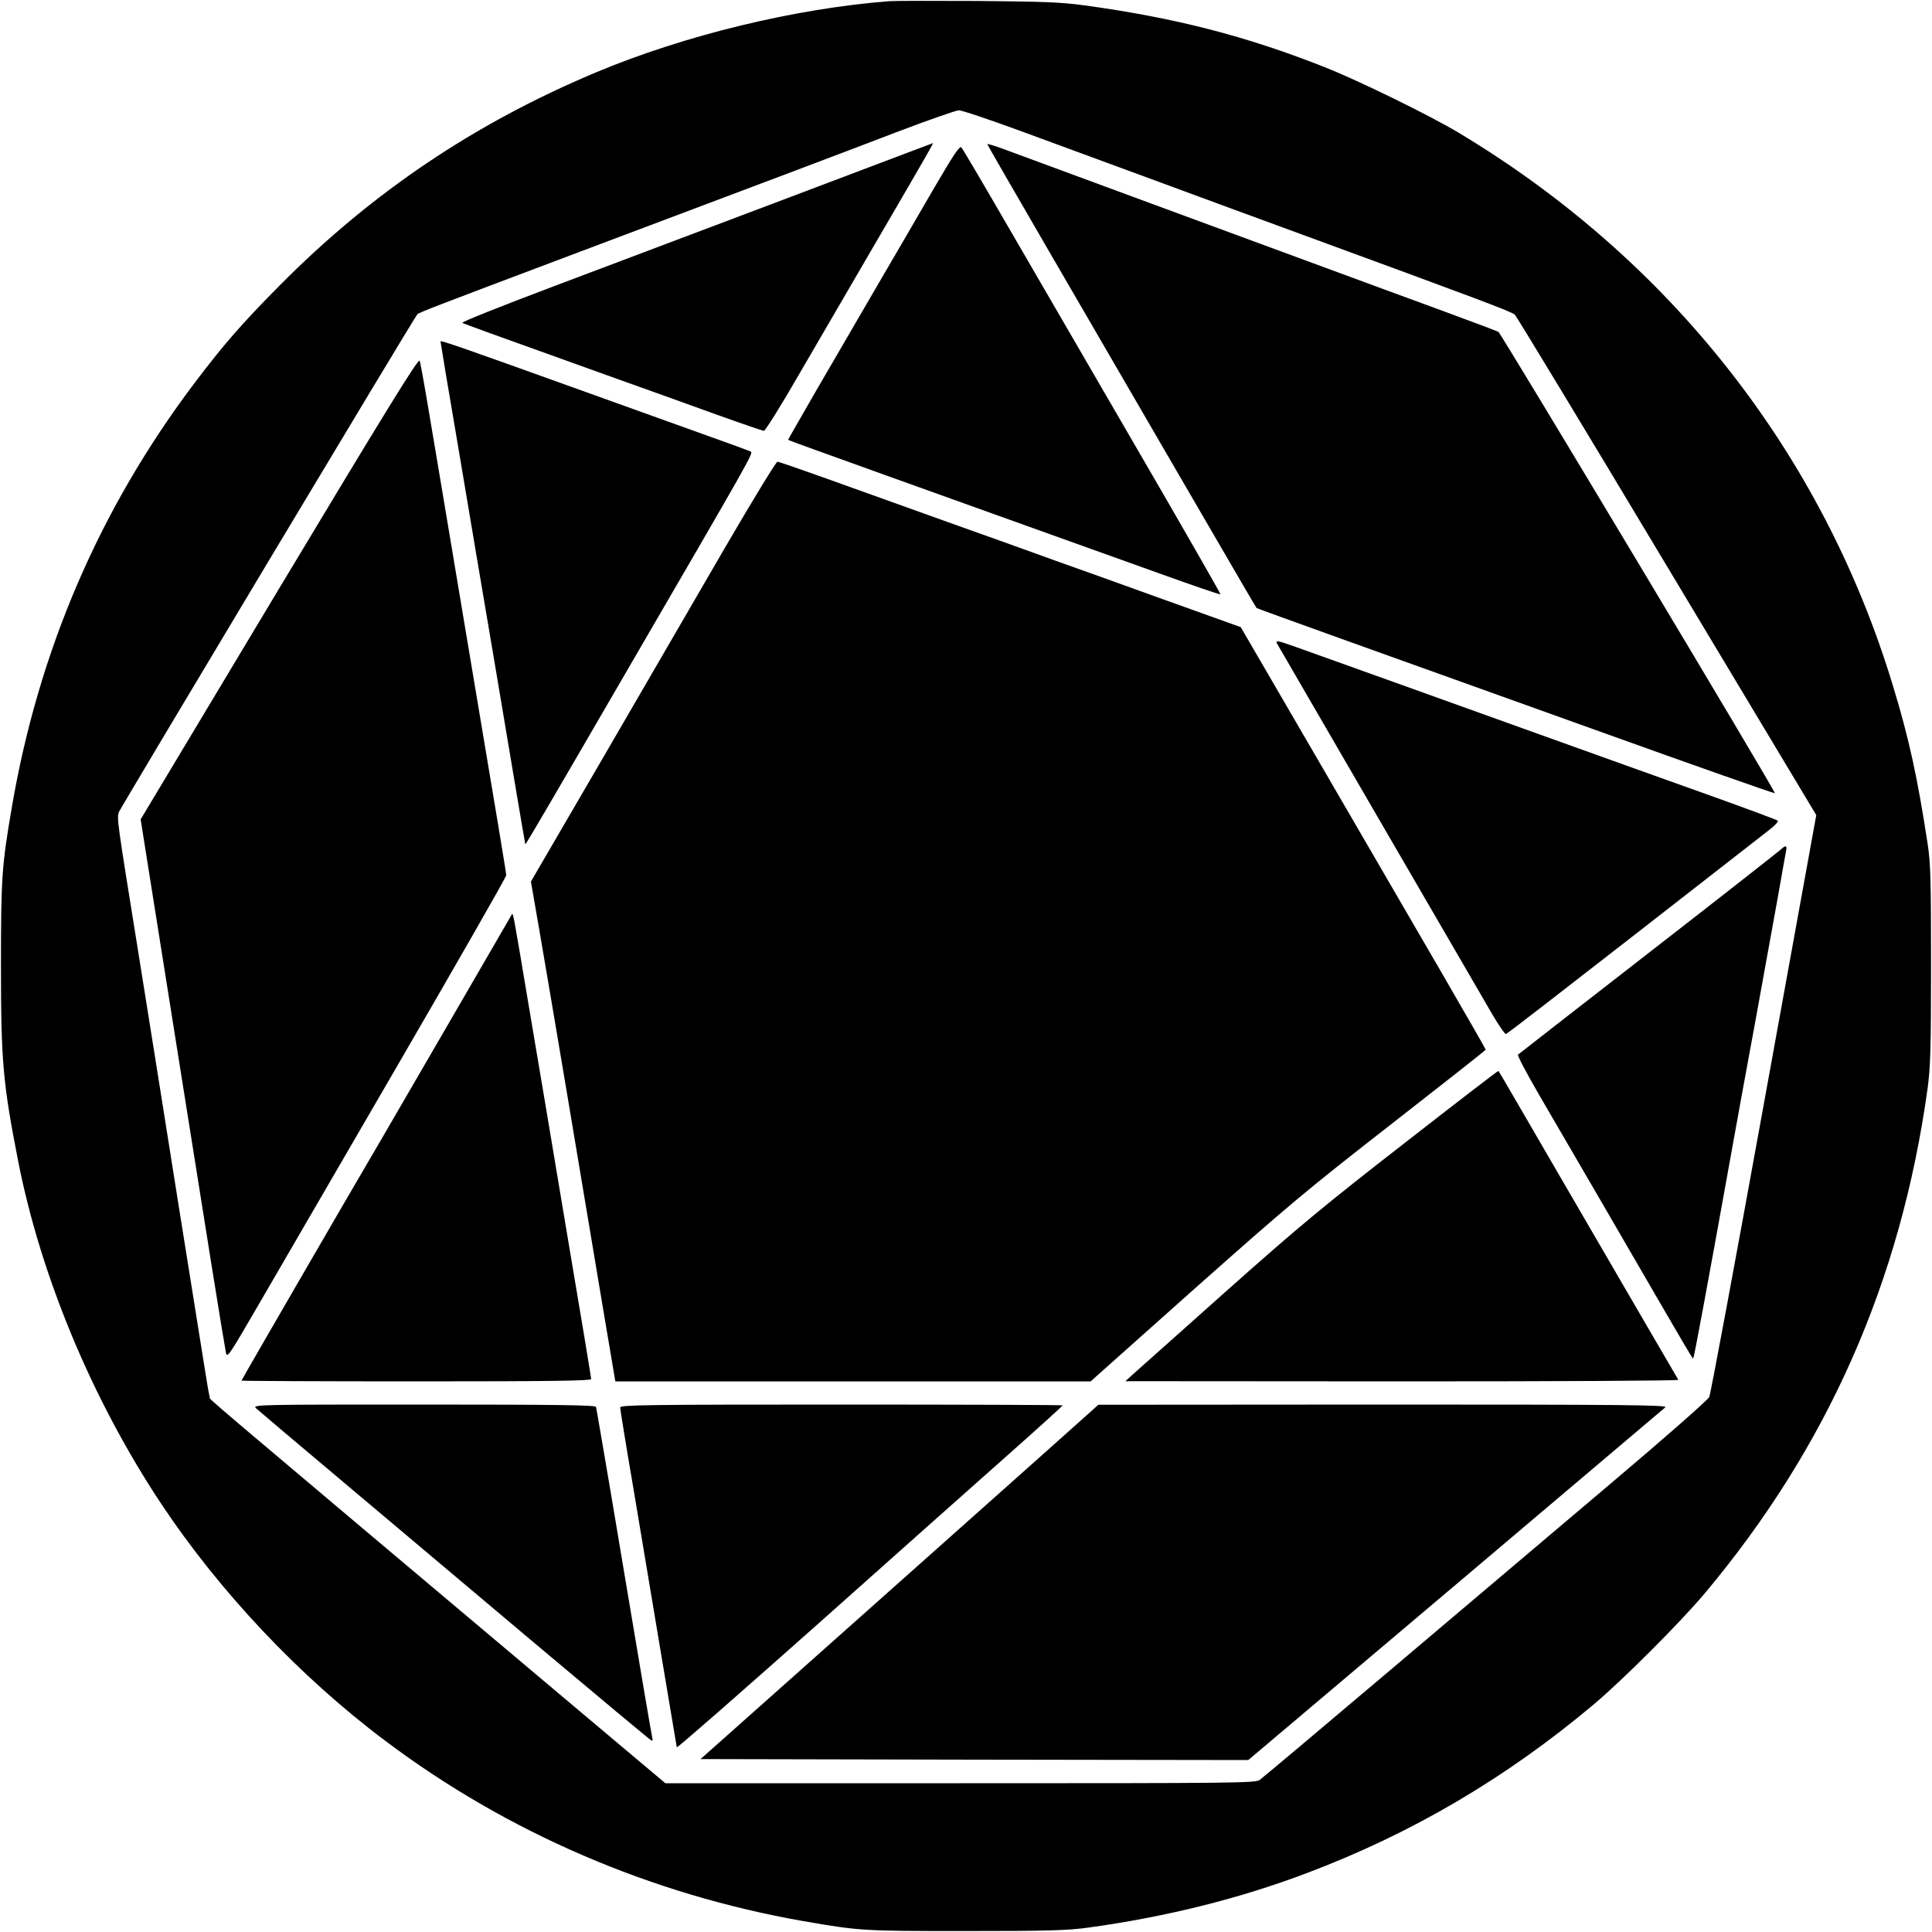
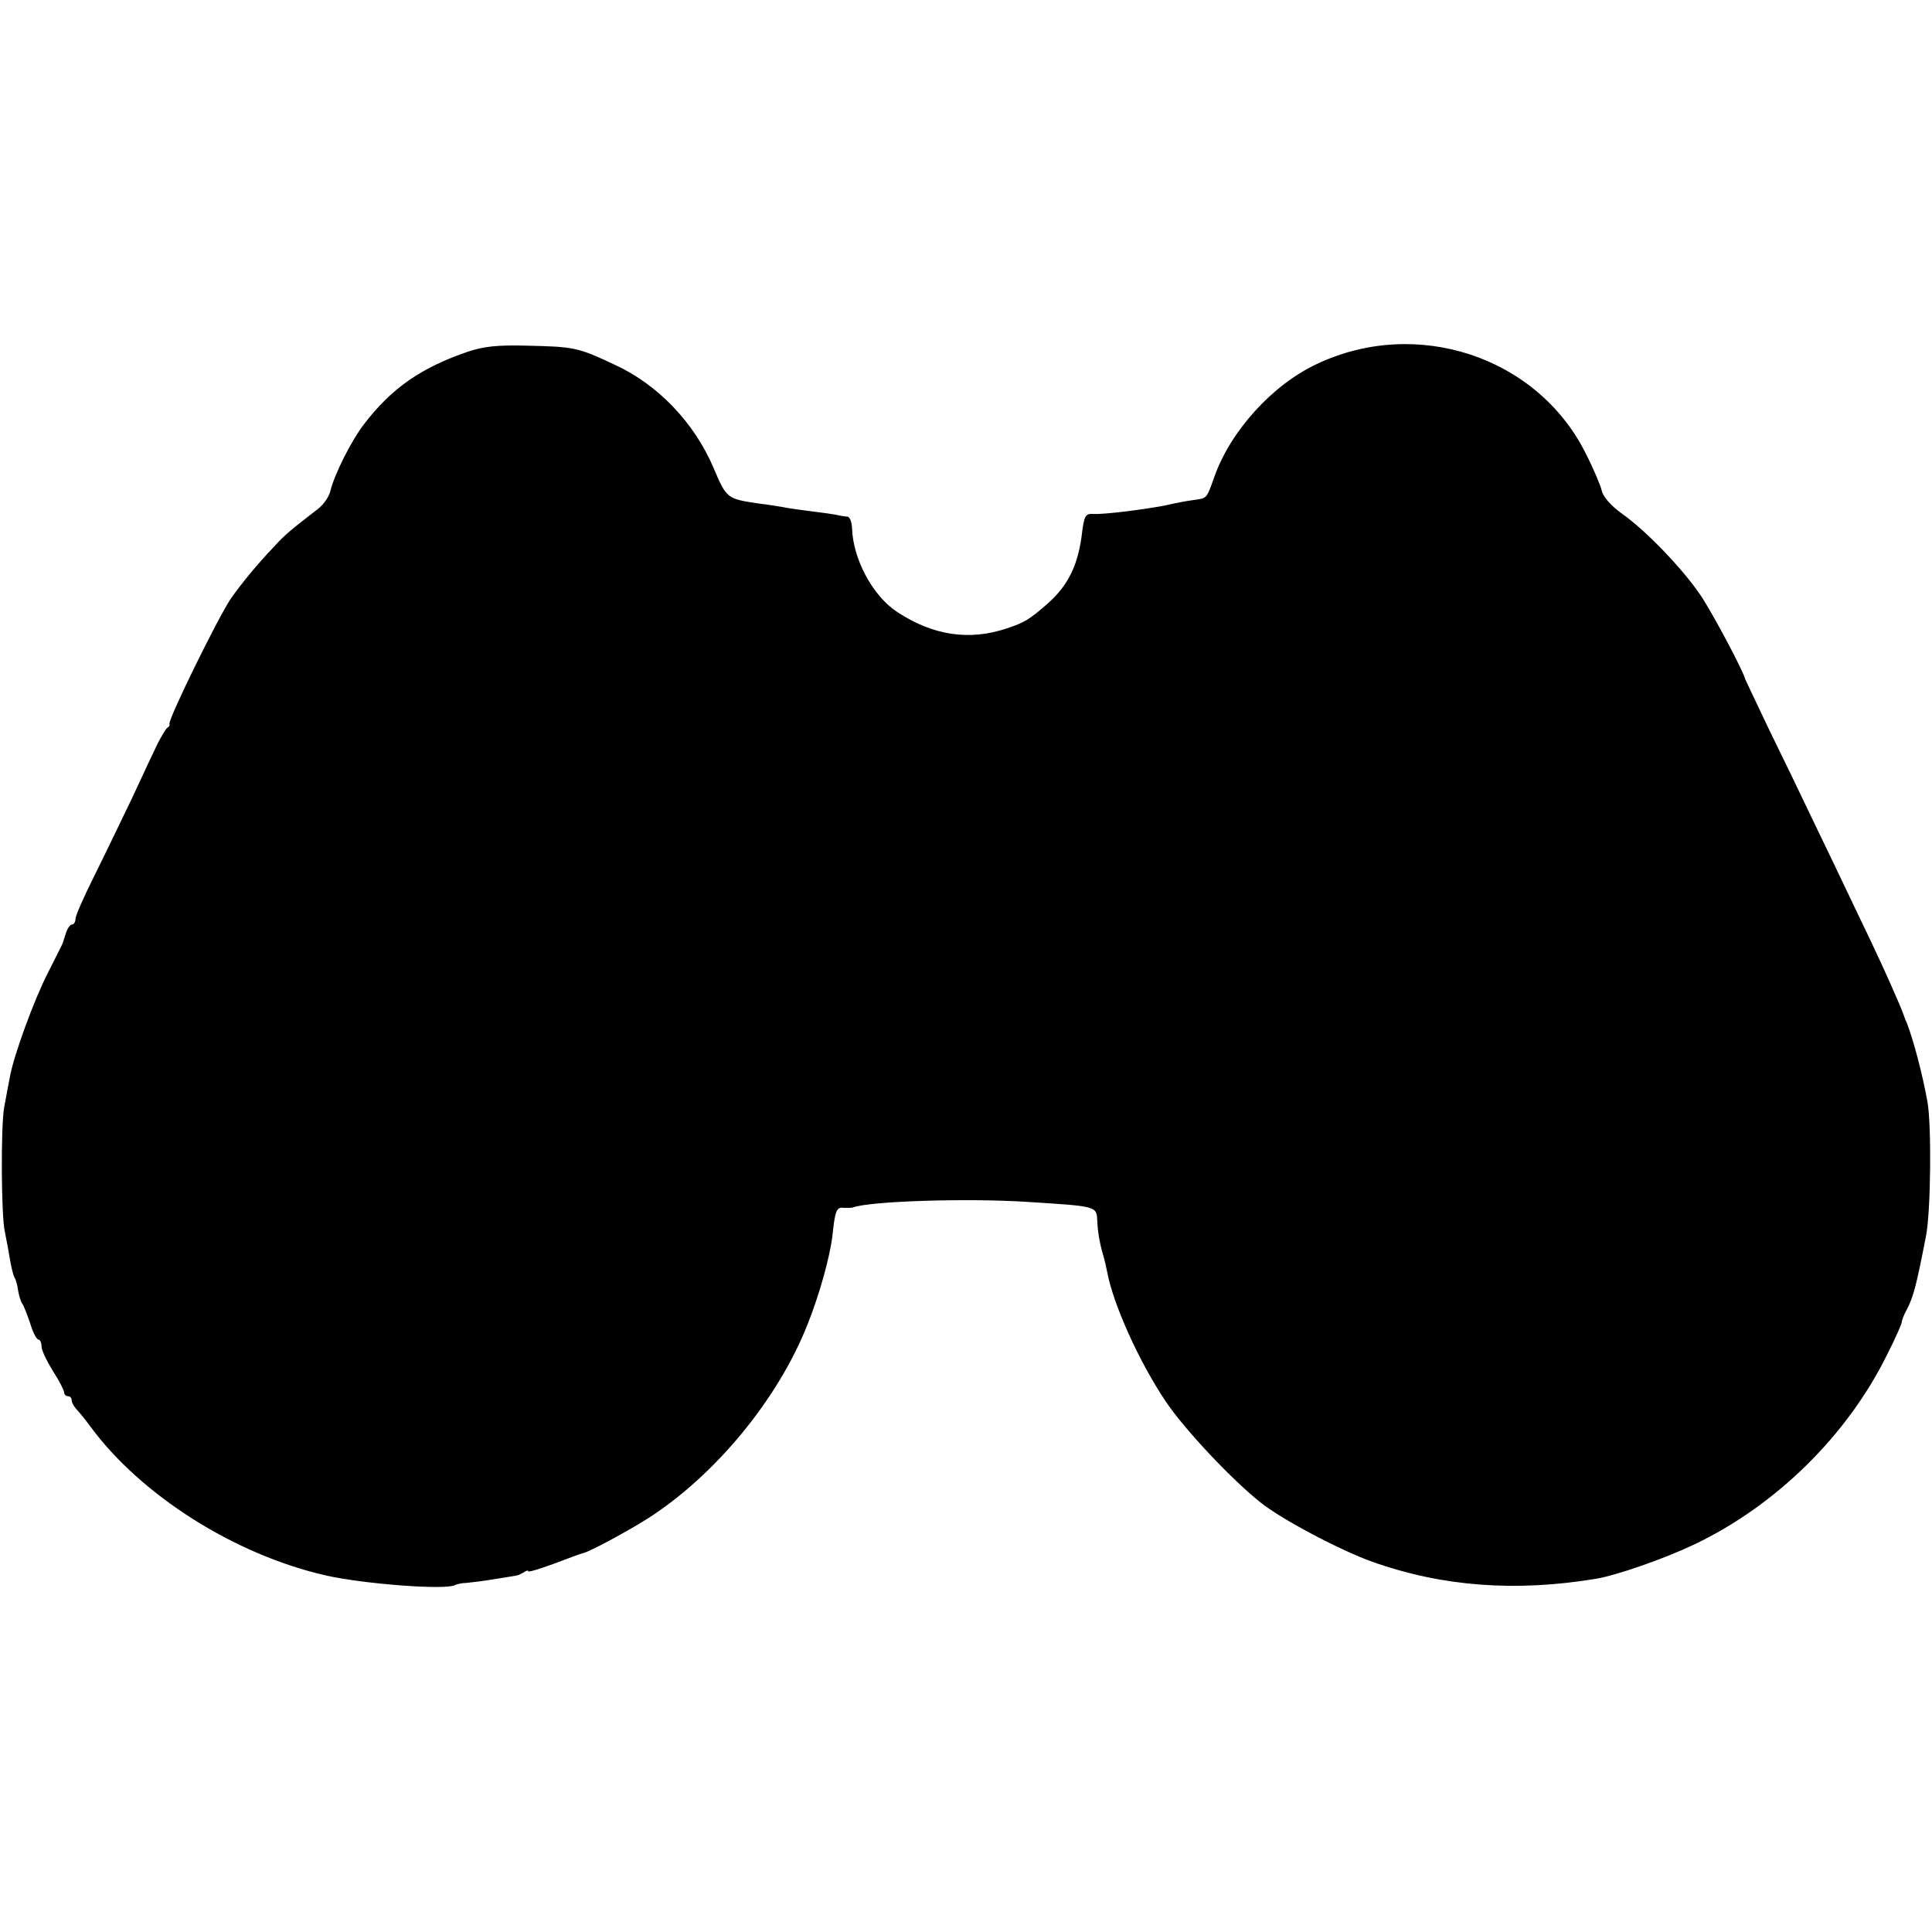
- <svg xmlns="http://www.w3.org/2000/svg" version="1.0" width="1000pt" height="1000pt" viewBox="0 0 1000 1000" preserveAspectRatio="xMidYMid meet">
-   <g transform="translate(0,1000) scale(0.1,-0.1)" fill="#000000" stroke="none">
-     <path d="M4605 9994 c-485 -37 -1062 -176 -1521 -369 -629 -264 -1159 -621 -1636 -1102 -196 -198 -289 -304 -443 -508 -491 -651 -806 -1385 -944 -2195 -52 -304 -56 -362 -56 -820 0 -493 10 -606 89 -1010 117 -596 384 -1237 740 -1773 303 -456 718 -896 1161 -1228 630 -474 1376 -795 2165 -933 291 -50 299 -51 835 -51 436 0 529 3 640 18 405 56 784 151 1132 283 542 205 1027 490 1481 871 150 126 449 425 575 575 637 759 1016 1618 1154 2613 15 111 18 204 18 640 0 443 -2 526 -18 630 -52 340 -96 543 -179 815 -364 1203 -1153 2206 -2248 2863 -152 91 -520 271 -695 340 -407 161 -774 255 -1240 319 -126 17 -214 20 -555 23 -223 1 -427 1 -455 -1z m672 -670 c158 -58 484 -178 723 -266 239 -88 561 -207 715 -263 930 -341 1112 -409 1126 -424 9 -9 364 -595 788 -1303 l772 -1287 -271 -1493 c-149 -821 -276 -1505 -283 -1519 -7 -15 -232 -213 -502 -441 -269 -228 -785 -664 -1145 -969 -360 -305 -666 -562 -680 -572 -23 -16 -120 -17 -1550 -17 l-1526 0 -390 328 c-2135 1798 -1961 1651 -1968 1669 -3 7 -14 70 -25 141 -11 70 -68 424 -126 787 -58 363 -112 703 -120 755 -8 52 -53 331 -99 620 -112 695 -112 695 -100 728 11 26 1528 2559 1544 2575 8 9 72 34 770 297 1161 437 1426 537 1705 644 165 63 312 114 327 115 15 1 156 -47 315 -105z" />
-     <path d="M4685 9205 c-153 -58 -1060 -401 -1822 -688 -265 -100 -477 -184 -470 -188 11 -6 123 -47 812 -294 149 -53 375 -134 504 -181 128 -46 239 -84 245 -84 7 0 92 136 188 303 97 166 278 478 403 692 267 458 288 495 283 494 -1 0 -66 -25 -143 -54z" />
-     <path d="M5110 9254 c0 -2 146 -256 324 -562 178 -306 453 -780 611 -1052 390 -671 456 -784 459 -787 2 -2 196 -72 432 -157 236 -85 838 -301 1338 -480 500 -180 911 -324 913 -322 6 6 -1416 2378 -1431 2388 -5 3 -80 32 -165 63 -86 32 -275 102 -421 155 -146 54 -632 233 -1080 398 -448 165 -852 314 -897 331 -46 17 -83 28 -83 25z" />
-     <path d="M4835 9027 c-71 -122 -206 -355 -301 -517 -94 -162 -235 -404 -313 -538 -77 -134 -141 -245 -141 -247 0 -4 -76 23 1360 -492 146 -52 402 -144 569 -204 167 -60 306 -108 308 -105 2 2 -206 365 -463 807 -257 442 -557 959 -667 1149 -110 190 -205 351 -211 357 -9 10 -41 -39 -141 -210z" />
-     <path d="M2280 8233 c0 -4 40 -245 90 -537 49 -292 137 -814 196 -1161 85 -508 146 -869 153 -905 1 -4 104 171 498 850 690 1187 683 1174 668 1183 -8 4 -133 50 -277 101 -145 52 -434 156 -643 231 -567 204 -685 245 -685 238z" />
-     <path d="M1446 6956 l-718 -1197 32 -202 c39 -248 247 -1553 336 -2112 36 -225 69 -425 73 -444 6 -33 12 -25 163 235 86 148 411 707 722 1243 311 536 566 981 566 990 0 16 -24 158 -245 1476 -63 380 -134 798 -156 930 -22 132 -43 248 -47 258 -6 15 -180 -268 -726 -1177z" />
-     <path d="M3757 7173 c-140 -241 -424 -730 -631 -1087 l-378 -649 47 -271 c47 -272 211 -1246 327 -1943 l63 -373 1230 0 1230 0 534 476 c484 430 581 512 1023 856 268 209 488 382 488 385 0 3 -108 191 -239 417 -131 226 -417 717 -634 1091 l-395 679 -399 143 c-219 79 -472 170 -563 202 -91 33 -340 123 -555 199 -214 77 -498 179 -630 226 -131 47 -244 86 -251 86 -7 0 -127 -197 -267 -437z" />
-     <path d="M6611 6667 c12 -22 995 -1714 1113 -1917 34 -58 66 -104 71 -102 6 1 303 231 660 509 358 279 674 525 702 547 29 22 49 44 45 48 -4 4 -151 59 -327 122 -176 63 -585 209 -910 326 -532 191 -887 319 -1243 446 -115 41 -122 42 -111 21z" />
-     <path d="M9215 5601 c-11 -10 -319 -252 -685 -536 -366 -284 -668 -520 -673 -524 -4 -4 44 -95 106 -202 62 -107 214 -367 337 -579 496 -855 460 -794 465 -788 4 3 85 442 185 998 32 179 92 510 134 735 41 226 93 514 116 640 22 127 43 240 45 253 6 27 -4 28 -30 3z" />
-     <path d="M2648 5265 c-3 -6 -144 -248 -313 -540 -169 -291 -331 -570 -360 -620 -138 -234 -725 -1247 -725 -1251 0 -2 407 -4 905 -4 692 0 905 3 905 12 0 6 -56 345 -125 752 -68 408 -158 944 -200 1191 -82 489 -79 473 -87 460z" />
-     <path d="M7268 4082 c-418 -325 -546 -431 -929 -772 -244 -217 -459 -410 -479 -427 l-35 -32 1433 -1 c788 0 1431 3 1429 8 -2 4 -83 142 -179 307 -96 165 -266 458 -378 650 -253 436 -371 639 -374 642 -2 2 -221 -167 -488 -375z" />
-     <path d="M1325 2711 c11 -10 209 -178 440 -372 231 -195 685 -577 1008 -849 324 -272 593 -497 599 -499 6 -2 8 4 4 15 -3 11 -69 397 -146 859 -77 462 -143 846 -145 853 -3 9 -191 12 -892 12 -868 0 -887 0 -868 -19z" />
-     <path d="M3210 2715 c0 -8 31 -201 70 -428 38 -226 103 -617 145 -867 42 -250 77 -459 78 -464 2 -5 334 286 738 645 404 360 852 759 997 887 144 128 262 235 262 238 0 2 -515 4 -1145 4 -1011 0 -1145 -2 -1145 -15z" />
-     <path d="M5644 2692 c-22 -20 -485 -433 -1029 -917 l-989 -880 1418 -3 1417 -2 1072 906 c590 499 1079 913 1087 920 12 12 -217 14 -1460 14 l-1475 -1 -41 -37z" />
+ <svg xmlns="http://www.w3.org/2000/svg" version="1.0" width="512pt" height="512pt" viewBox="0 0 512 512" preserveAspectRatio="xMidYMid meet">
+   <g transform="translate(0,512) scale(0.1,-0.1)" fill="#000000" stroke="none">
+     <path d="M1240 4188 c-123 -42 -202 -96 -276 -193 -33 -43 -78 -132 -89 -178 -4 -15 -19 -36 -34 -47 -70 -54 -86 -67 -116 -100 -42 -44 -85 -96 -113 -136 -34 -50 -168 -323 -163 -333 2 -2 -1 -7 -6 -10 -4 -3 -15 -22 -25 -41 -9 -19 -40 -84 -68 -145 -29 -60 -74 -154 -101 -208 -27 -54 -49 -104 -49 -112 0 -8 -4 -15 -9 -15 -5 0 -12 -10 -16 -22 -4 -13 -8 -25 -9 -28 -1 -3 -19 -38 -39 -78 -37 -72 -91 -220 -101 -277 -3 -16 -10 -52 -15 -80 -9 -49 -8 -290 2 -330 2 -11 8 -40 12 -65 4 -25 10 -49 13 -55 4 -5 8 -21 10 -35 2 -13 7 -29 11 -35 4 -5 13 -29 21 -52 7 -24 17 -43 22 -43 4 0 8 -8 8 -18 0 -10 14 -39 30 -65 17 -26 30 -52 30 -57 0 -6 5 -10 10 -10 6 0 10 -5 10 -11 0 -6 6 -16 12 -23 7 -7 24 -28 38 -47 134 -182 382 -339 623 -394 102 -23 315 -39 342 -26 6 3 19 6 30 6 11 1 45 5 75 10 30 5 57 9 60 10 3 0 11 4 18 8 6 5 12 6 12 3 0 -3 30 6 68 20 37 14 72 27 77 28 16 3 115 56 172 92 178 114 345 316 423 514 32 80 59 178 66 235 7 68 11 77 31 74 10 0 20 0 23 1 44 17 303 25 460 15 190 -12 186 -11 188 -52 1 -28 7 -61 16 -91 3 -9 7 -28 10 -42 15 -84 85 -240 156 -345 49 -73 175 -207 251 -267 56 -45 212 -127 296 -157 186 -66 380 -80 592 -45 55 9 181 53 261 91 216 103 405 288 511 503 22 43 39 82 39 87 0 4 6 20 14 34 17 33 25 64 50 193 13 65 15 294 4 356 -14 77 -37 163 -55 210 -4 8 -7 17 -8 20 -1 3 -6 16 -12 30 -31 72 -56 127 -113 245 -34 72 -86 180 -115 240 -29 61 -81 169 -116 240 -34 72 -63 132 -64 135 -5 22 -87 176 -118 222 -47 70 -146 173 -209 217 -28 20 -49 44 -53 60 -3 14 -22 59 -43 100 -128 256 -448 362 -713 236 -117 -55 -228 -177 -271 -299 -21 -59 -19 -56 -54 -61 -16 -2 -49 -8 -74 -14 -49 -10 -165 -25 -192 -23 -22 1 -25 -3 -32 -62 -11 -77 -37 -129 -89 -175 -50 -44 -63 -51 -108 -66 -100 -34 -197 -19 -291 43 -65 42 -118 141 -120 223 -1 16 -6 29 -12 30 -6 0 -20 2 -31 5 -11 2 -40 6 -65 9 -25 3 -61 8 -80 12 -19 3 -44 7 -55 8 -89 13 -89 13 -124 95 -51 120 -148 221 -261 273 -100 47 -108 48 -235 51 -76 2 -113 -2 -155 -16z" />
  </g>
</svg>
